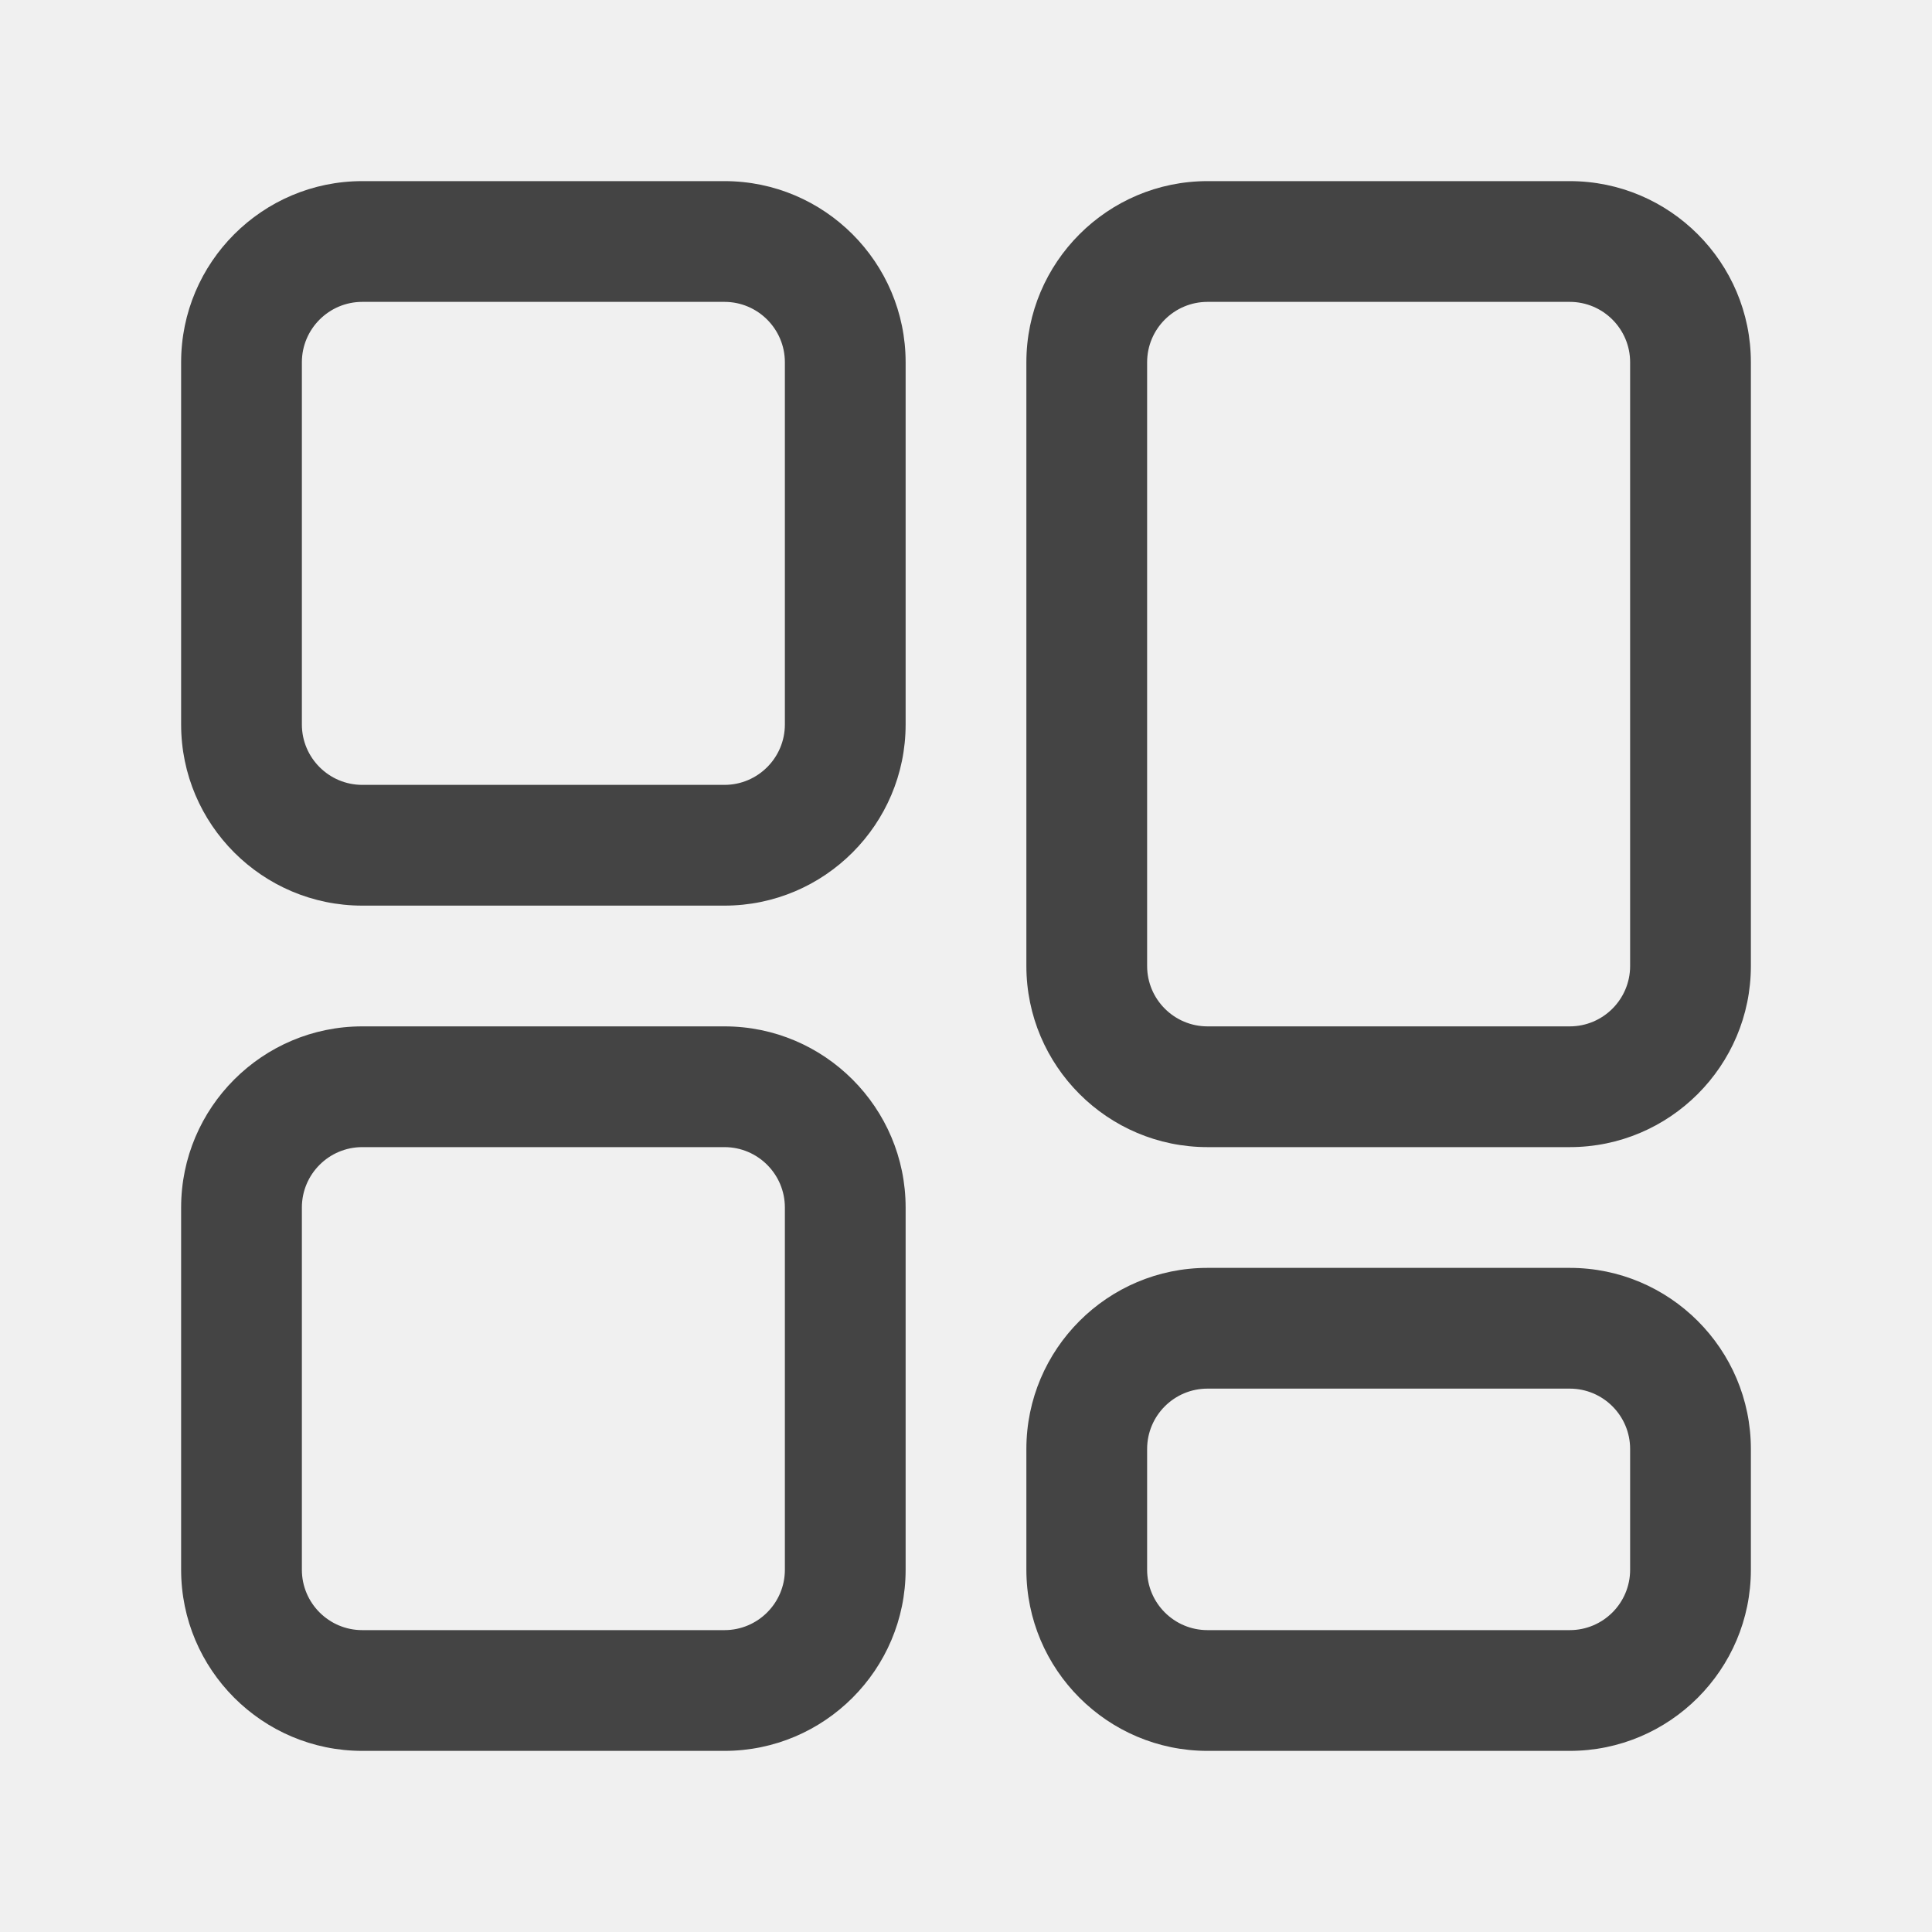
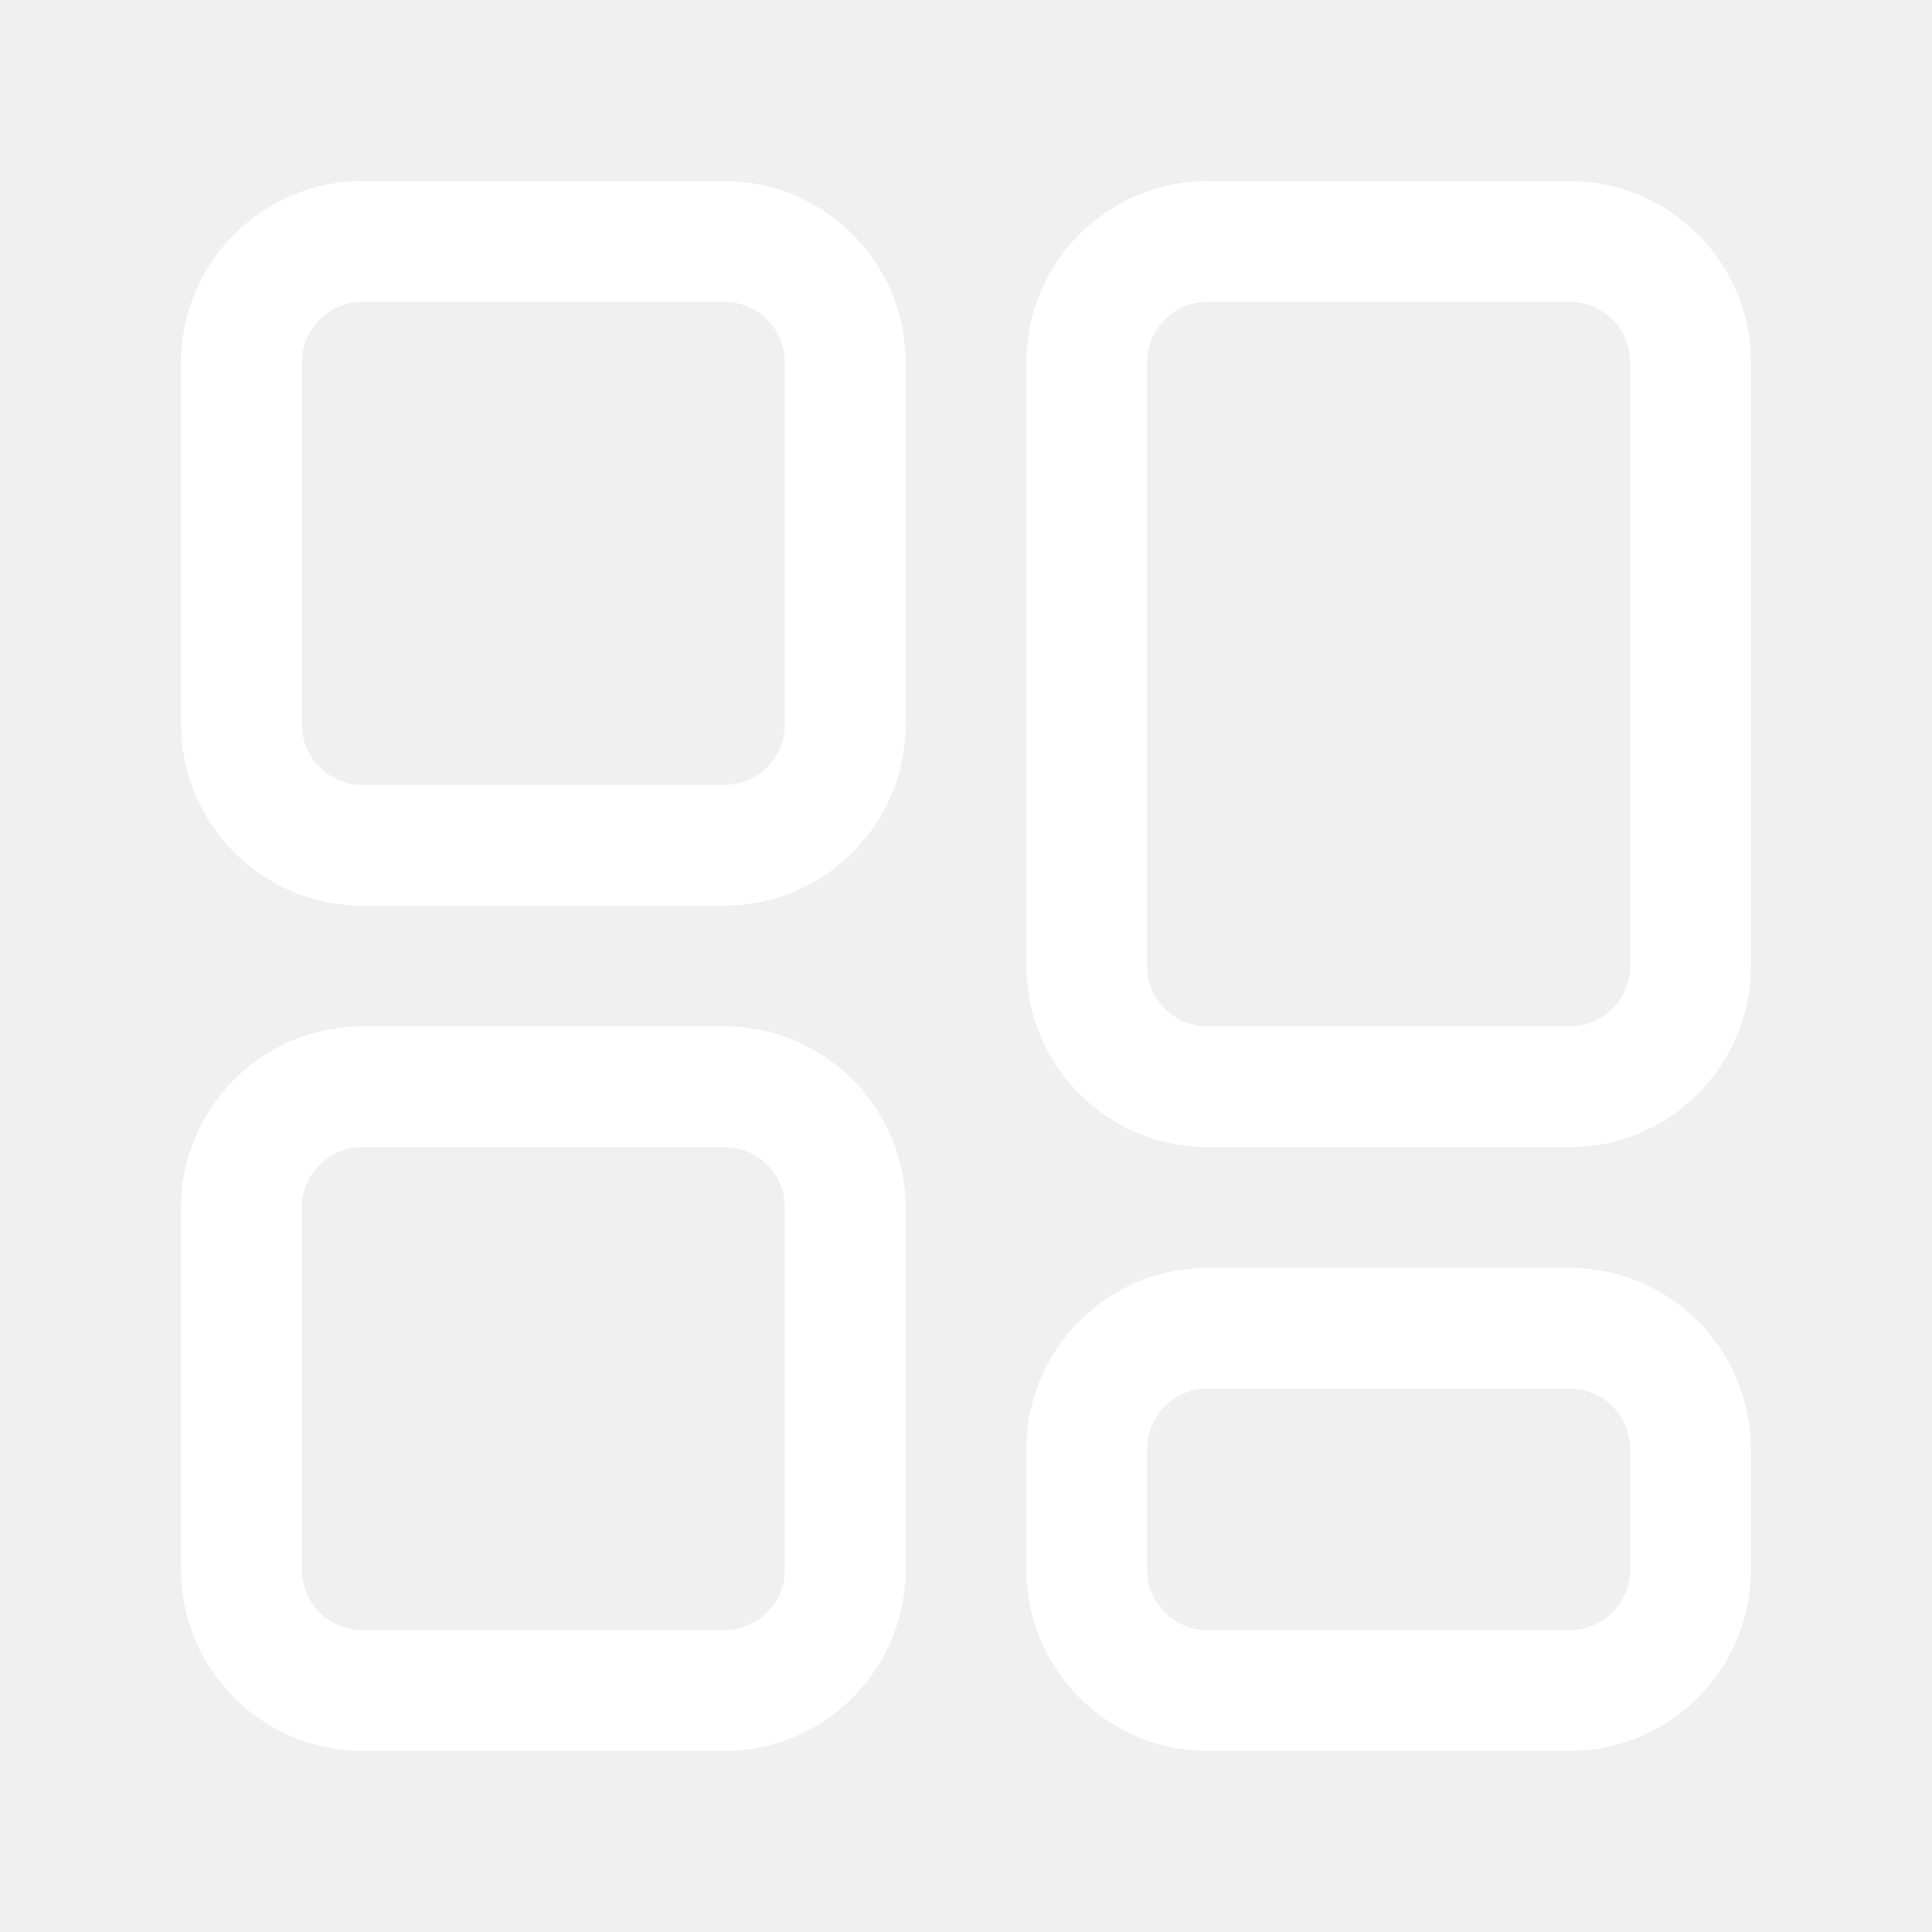
<svg xmlns="http://www.w3.org/2000/svg" class="icon" width="200px" height="200.00px" viewBox="0 0 1024 1024" version="1.1">
-   <path fill="#444444" d="M384 480 192 480c-52.928 0-96-43.072-96-96L96 192c0-52.928 43.072-96 96-96l192 0c52.928 0 96 43.072 96 96l0 192C480 436.928 436.928 480 384 480zM192 160C174.368 160 160 174.368 160 192l0 192c0 17.632 14.368 32 32 32l192 0c17.632 0 32-14.368 32-32L416 192c0-17.632-14.368-32-32-32L192 160zM384 928 192 928c-52.928 0-96-43.072-96-96l0-192c0-52.928 43.072-96 96-96l192 0c52.928 0 96 43.072 96 96l0 192C480 884.928 436.928 928 384 928zM192 608c-17.632 0-32 14.336-32 32l0 192c0 17.664 14.368 32 32 32l192 0c17.632 0 32-14.336 32-32l0-192c0-17.664-14.368-32-32-32L192 608zM832 928l-192 0c-52.928 0-96-43.072-96-96l0-64c0-52.928 43.072-96 96-96l192 0c52.928 0 96 43.072 96 96l0 64C928 884.928 884.928 928 832 928zM640 736c-17.664 0-32 14.336-32 32l0 64c0 17.664 14.336 32 32 32l192 0c17.664 0 32-14.336 32-32l0-64c0-17.664-14.336-32-32-32L640 736zM832 608l-192 0c-52.928 0-96-43.072-96-96L544 192c0-52.928 43.072-96 96-96l192 0c52.928 0 96 43.072 96 96l0 320C928 564.928 884.928 608 832 608zM640 160c-17.664 0-32 14.368-32 32l0 320c0 17.632 14.336 32 32 32l192 0c17.664 0 32-14.368 32-32L864 192c0-17.632-14.336-32-32-32L640 160z" />
+   <path fill="#ffffff" d="M384 480 192 480c-52.928 0-96-43.072-96-96L96 192c0-52.928 43.072-96 96-96l192 0c52.928 0 96 43.072 96 96l0 192C480 436.928 436.928 480 384 480zM192 160C174.368 160 160 174.368 160 192l0 192c0 17.632 14.368 32 32 32l192 0c17.632 0 32-14.368 32-32L416 192c0-17.632-14.368-32-32-32L192 160zM384 928 192 928c-52.928 0-96-43.072-96-96l0-192c0-52.928 43.072-96 96-96l192 0c52.928 0 96 43.072 96 96l0 192C480 884.928 436.928 928 384 928zM192 608c-17.632 0-32 14.336-32 32l0 192c0 17.664 14.368 32 32 32l192 0c17.632 0 32-14.336 32-32l0-192c0-17.664-14.368-32-32-32L192 608zM832 928l-192 0c-52.928 0-96-43.072-96-96l0-64c0-52.928 43.072-96 96-96l192 0c52.928 0 96 43.072 96 96l0 64C928 884.928 884.928 928 832 928zM640 736c-17.664 0-32 14.336-32 32l0 64c0 17.664 14.336 32 32 32l192 0c17.664 0 32-14.336 32-32l0-64c0-17.664-14.336-32-32-32L640 736zM832 608l-192 0c-52.928 0-96-43.072-96-96L544 192c0-52.928 43.072-96 96-96l192 0c52.928 0 96 43.072 96 96l0 320C928 564.928 884.928 608 832 608zM640 160c-17.664 0-32 14.368-32 32l0 320c0 17.632 14.336 32 32 32l192 0c17.664 0 32-14.368 32-32L864 192c0-17.632-14.336-32-32-32L640 160z" />
</svg>
